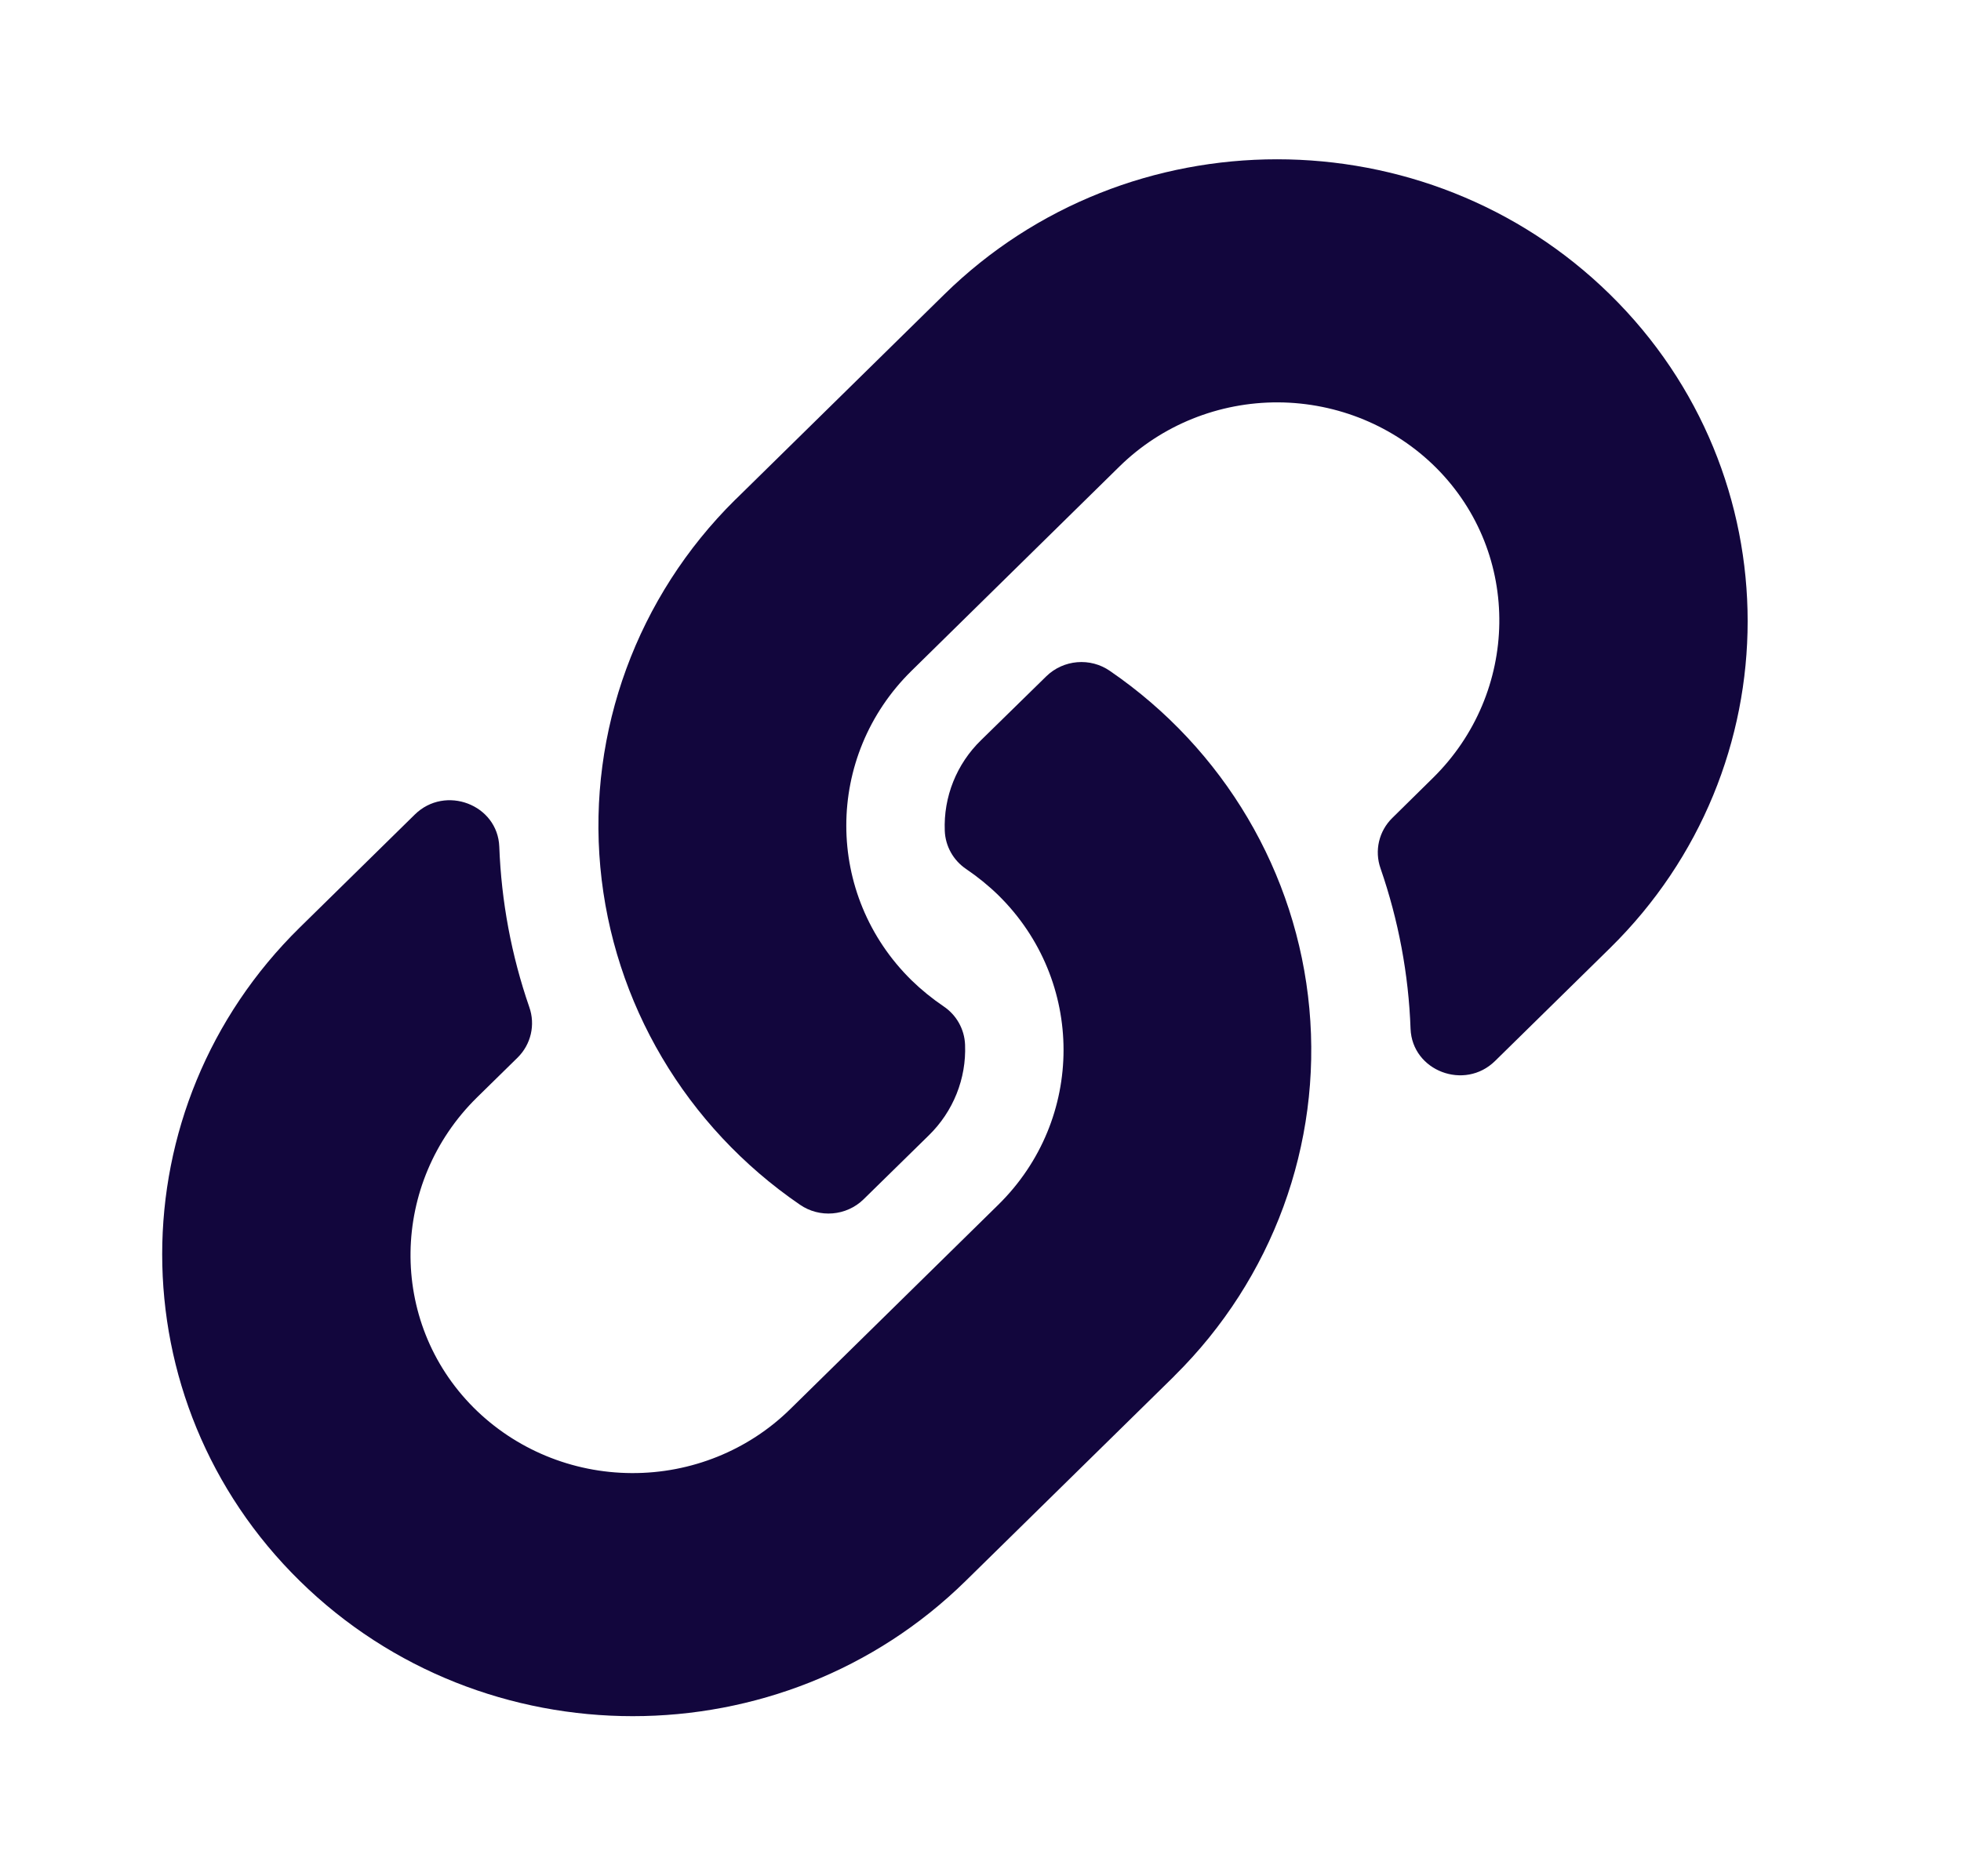
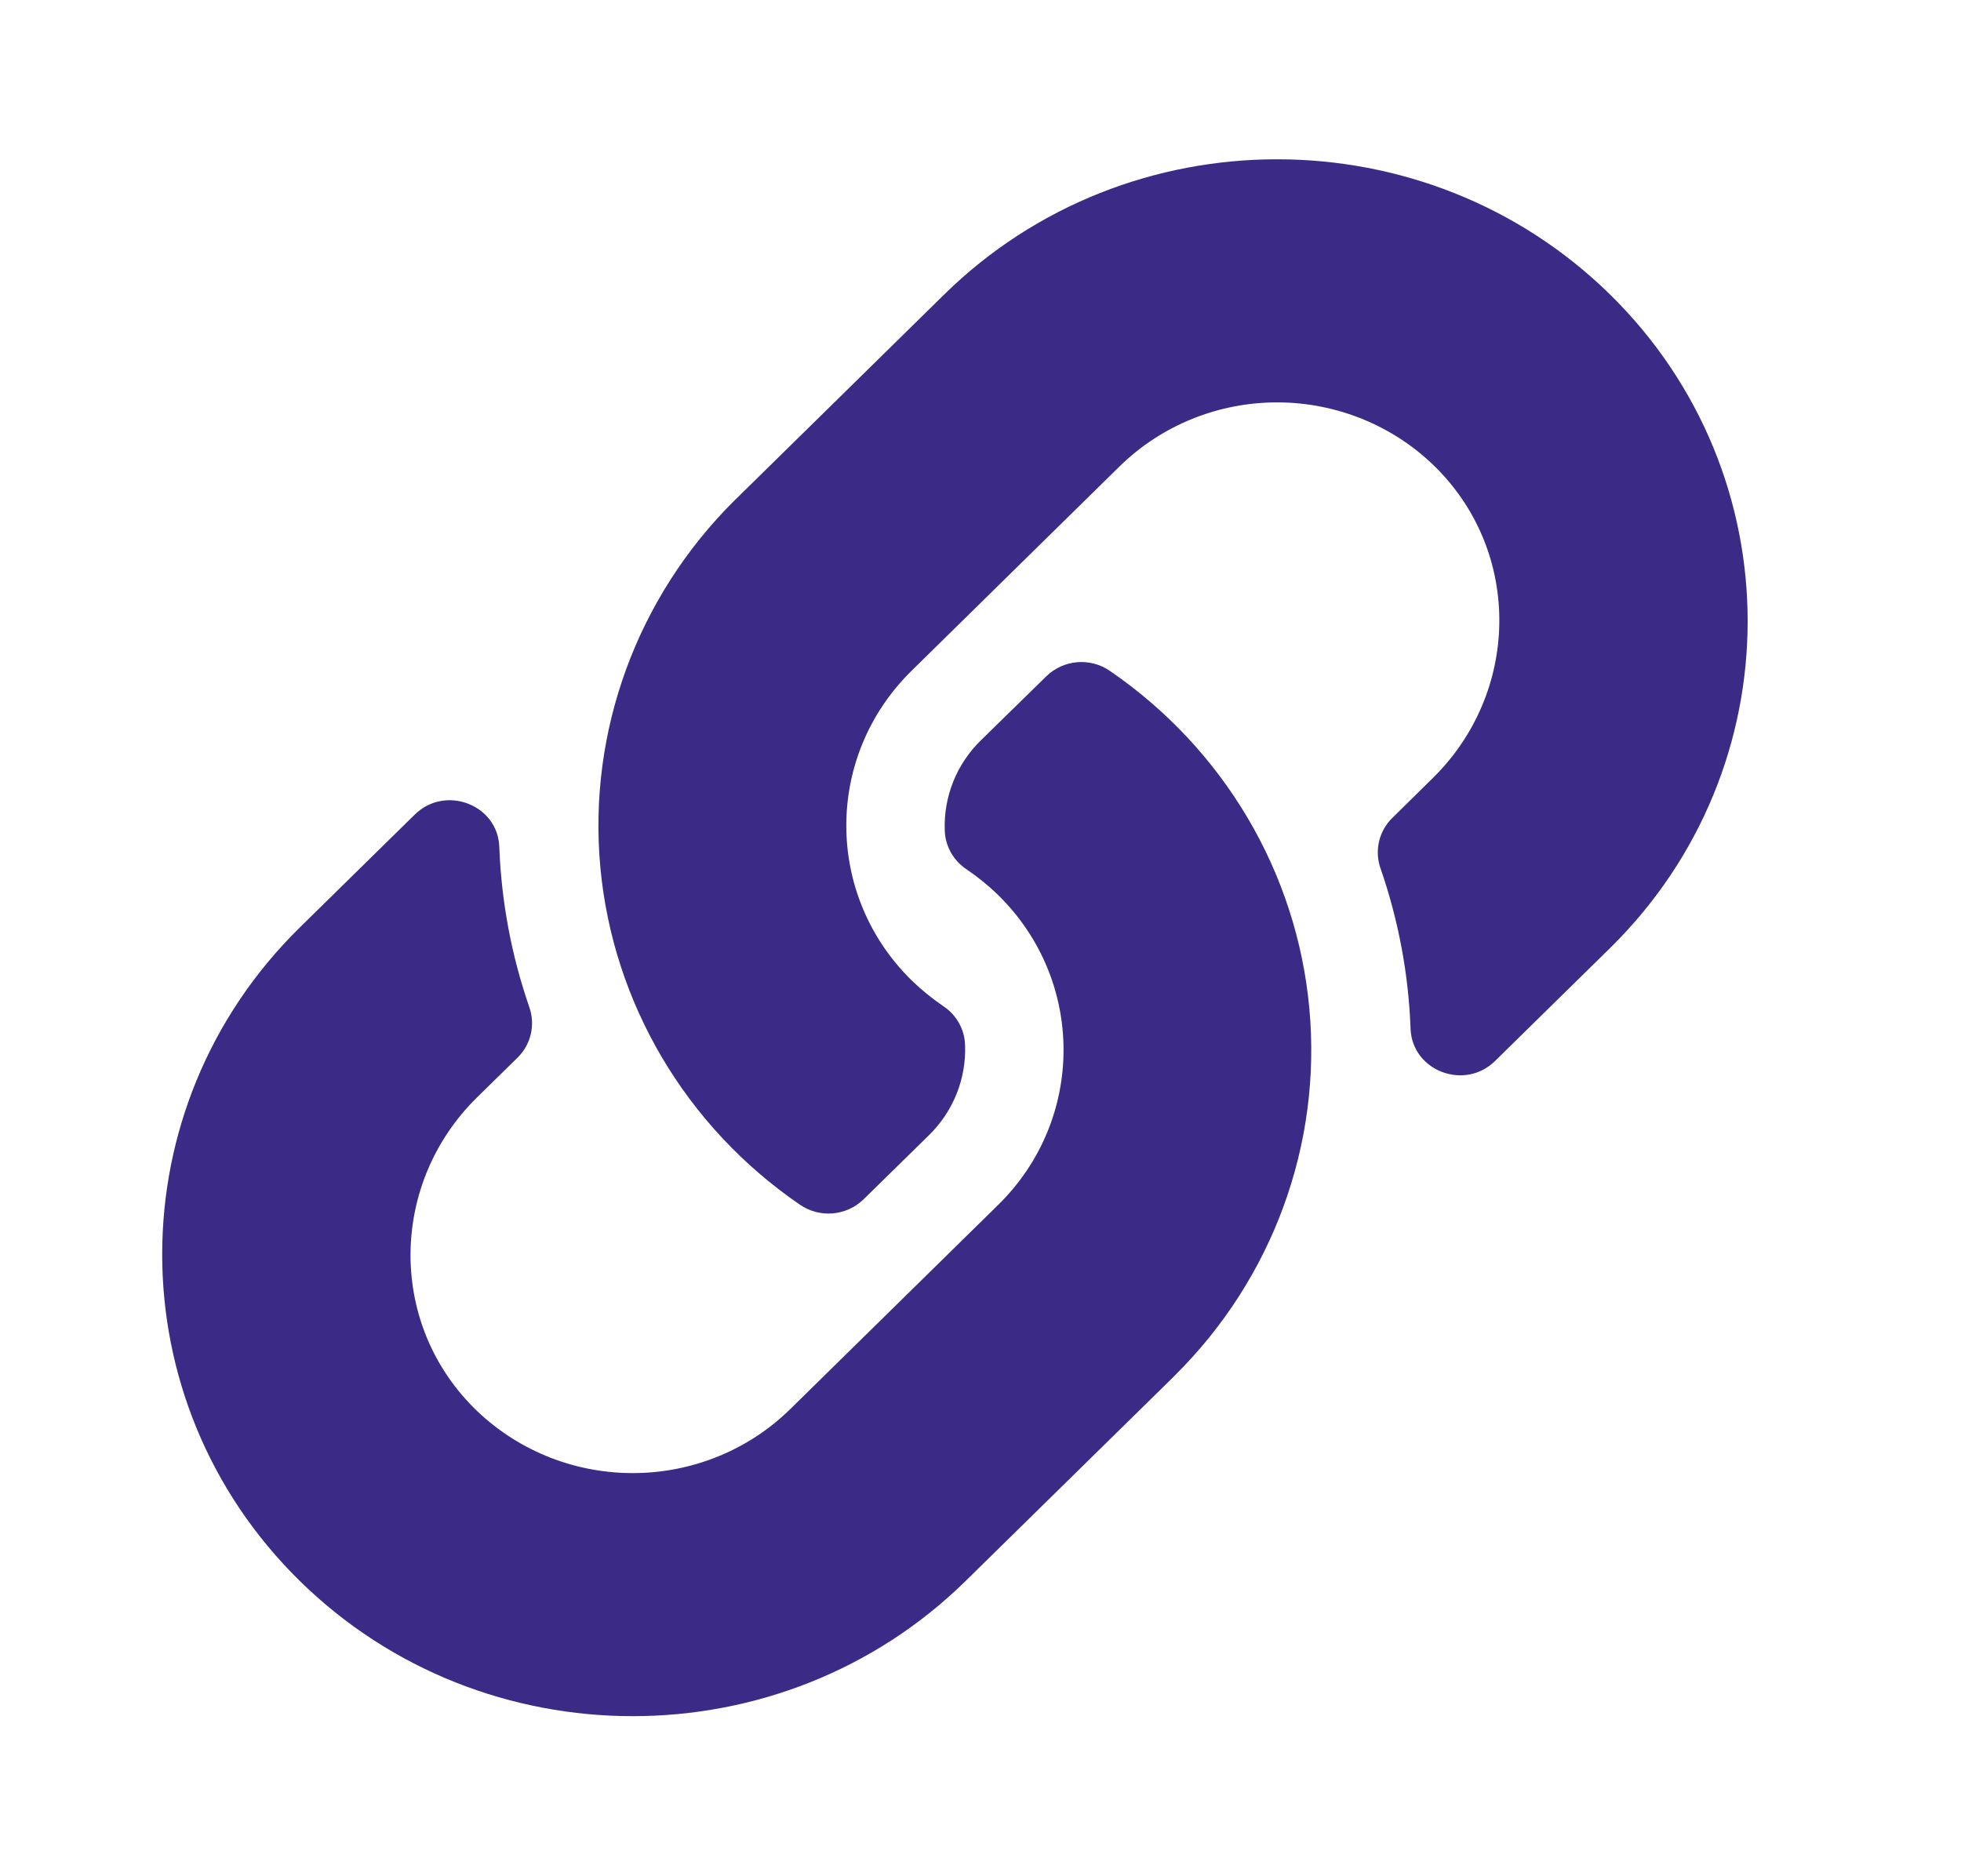
<svg xmlns="http://www.w3.org/2000/svg" className="link" width="23" height="22" viewBox="0 0 23 22" fill="none">
-   <path fill-rule="evenodd" clip-rule="evenodd" d="M3.517 10.879L4.865 9.555C5.222 9.204 5.838 9.438 5.856 9.933C5.88 10.574 5.998 11.207 6.208 11.814C6.281 12.021 6.228 12.251 6.071 12.406L5.595 12.873C4.578 13.872 4.546 15.5 5.554 16.511C6.043 17 6.71 17.277 7.408 17.28C8.105 17.284 8.776 17.014 9.269 16.529L11.709 14.132C12.729 13.129 12.729 11.504 11.709 10.501C11.593 10.388 11.467 10.286 11.333 10.195C11.181 10.093 11.088 9.926 11.081 9.746C11.065 9.348 11.219 8.962 11.507 8.682L12.272 7.933C12.473 7.737 12.788 7.71 13.019 7.871C14.355 8.787 15.211 10.236 15.357 11.83C15.504 13.424 14.926 15 13.778 16.136L13.765 16.15L11.325 18.546C9.172 20.66 5.67 20.66 3.517 18.546C1.363 16.433 1.365 12.992 3.517 10.879Z" fill="#12063D" />
-   <path fill-rule="evenodd" clip-rule="evenodd" d="M16.805 9.127C17.822 8.128 17.854 6.5 16.846 5.489C16.357 5 15.69 4.724 14.992 4.72C14.294 4.717 13.624 4.987 13.13 5.472L10.691 7.869C9.671 8.872 9.671 10.497 10.691 11.499C10.807 11.612 10.933 11.714 11.067 11.805C11.219 11.907 11.312 12.074 11.319 12.255C11.335 12.652 11.181 13.038 10.893 13.319L10.128 14.069C9.927 14.265 9.612 14.291 9.381 14.131C8.044 13.215 7.188 11.766 7.041 10.171C6.895 8.577 7.473 7 8.621 5.864L8.635 5.851L11.075 3.454C13.227 1.34 16.729 1.34 18.883 3.454C21.037 5.568 21.035 9.007 18.883 11.122L17.535 12.446C17.178 12.797 16.563 12.563 16.544 12.068C16.521 11.427 16.402 10.794 16.192 10.187C16.119 9.98 16.172 9.75 16.33 9.595L16.805 9.127Z" fill="#12063D" />
+   <path fill-rule="evenodd" clip-rule="evenodd" d="M3.517 10.879L4.865 9.555C5.222 9.204 5.838 9.438 5.856 9.933C5.88 10.574 5.998 11.207 6.208 11.814C6.281 12.021 6.228 12.251 6.071 12.406L5.595 12.873C4.578 13.872 4.546 15.5 5.554 16.511C6.043 17 6.71 17.277 7.408 17.28C8.105 17.284 8.776 17.014 9.269 16.529L11.709 14.132C12.729 13.129 12.729 11.504 11.709 10.501C11.593 10.388 11.467 10.286 11.333 10.195C11.181 10.093 11.088 9.926 11.081 9.746C11.065 9.348 11.219 8.962 11.507 8.682L12.272 7.933C12.473 7.737 12.788 7.71 13.019 7.871C14.355 8.787 15.211 10.236 15.357 11.83C15.504 13.424 14.926 15 13.778 16.136L13.765 16.15L11.325 18.546C9.172 20.66 5.67 20.66 3.517 18.546C1.363 16.433 1.365 12.992 3.517 10.879Z" fill="#3B2A86" />
+   <path fill-rule="evenodd" clip-rule="evenodd" d="M16.805 9.127C17.822 8.128 17.854 6.5 16.846 5.489C16.357 5 15.69 4.724 14.992 4.72C14.294 4.717 13.624 4.987 13.13 5.472L10.691 7.869C9.671 8.872 9.671 10.497 10.691 11.499C10.807 11.612 10.933 11.714 11.067 11.805C11.219 11.907 11.312 12.074 11.319 12.255C11.335 12.652 11.181 13.038 10.893 13.319L10.128 14.069C9.927 14.265 9.612 14.291 9.381 14.131C8.044 13.215 7.188 11.766 7.041 10.171C6.895 8.577 7.473 7 8.621 5.864L8.635 5.851L11.075 3.454C13.227 1.34 16.729 1.34 18.883 3.454C21.037 5.568 21.035 9.007 18.883 11.122L17.535 12.446C17.178 12.797 16.563 12.563 16.544 12.068C16.521 11.427 16.402 10.794 16.192 10.187C16.119 9.98 16.172 9.75 16.33 9.595L16.805 9.127Z" fill="#3B2A86" />
</svg>
